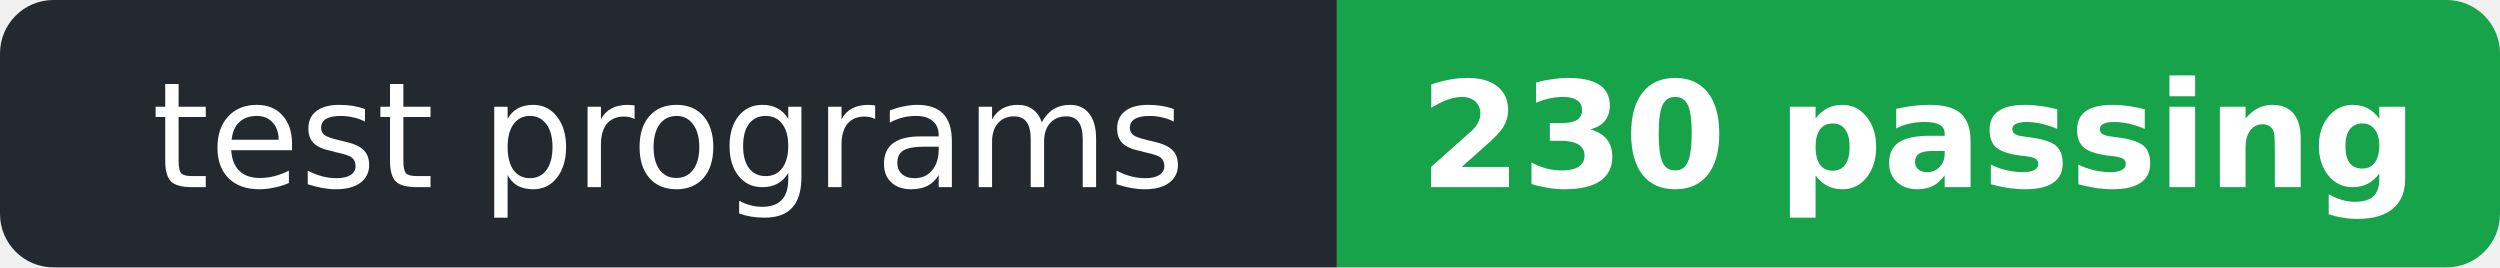
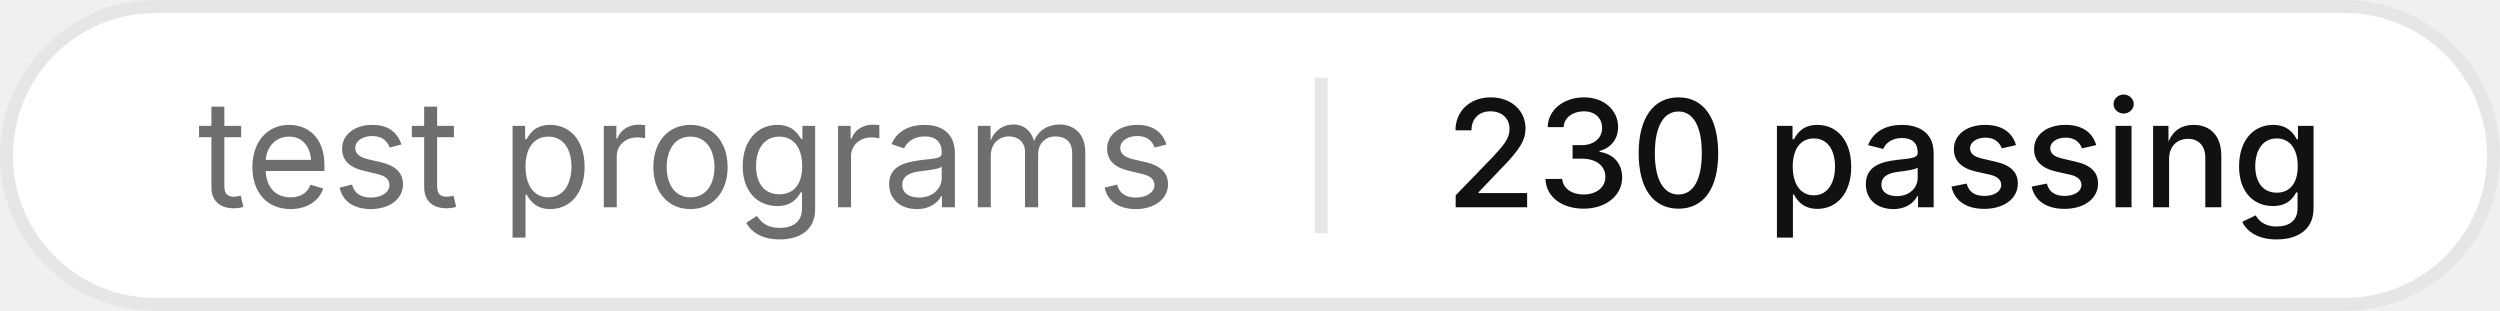
- <svg xmlns="http://www.w3.org/2000/svg" width="187" height="20" role="img" aria-label="test programs: 230 passing">
-   <clipPath id="r">
-     <rect width="187" height="20" rx="4" />
-   </clipPath>
-   <g clip-path="url(#r)">
-     <rect width="100" height="20" fill="#24292f" />
-     <rect x="100" width="87" height="20" fill="#16a34a" />
-   </g>
-   <g fill="#fff" font-family="Verdana,'DejaVu Sans',Geneva,sans-serif" font-size="11" text-anchor="middle">
-     <text x="50.0" y="14">test programs</text>
-     <text x="143.5" y="14" font-weight="700">230 passing</text>
+ <svg xmlns="http://www.w3.org/2000/svg" width="193" height="24" role="img" aria-label="test programs: 230 passing">
+   <rect x=".5" y=".5" width="192" height="23" rx="11.5" fill="#ffffff" stroke="#e6e6e6" />
+   <line x1="102" y1="6" x2="102" y2="18" stroke="#e6e6e6" />
+   <g font-family="Inter,'SF Pro Text','Helvetica Neue',Helvetica,Arial,system-ui,sans-serif" font-size="11.5" text-anchor="middle">
+     <text x="53.0" y="16" fill="#6e6e6e">test programs</text>
+     <text x="145.5" y="16" fill="#111111" font-weight="500">230 passing</text>
  </g>
</svg>
